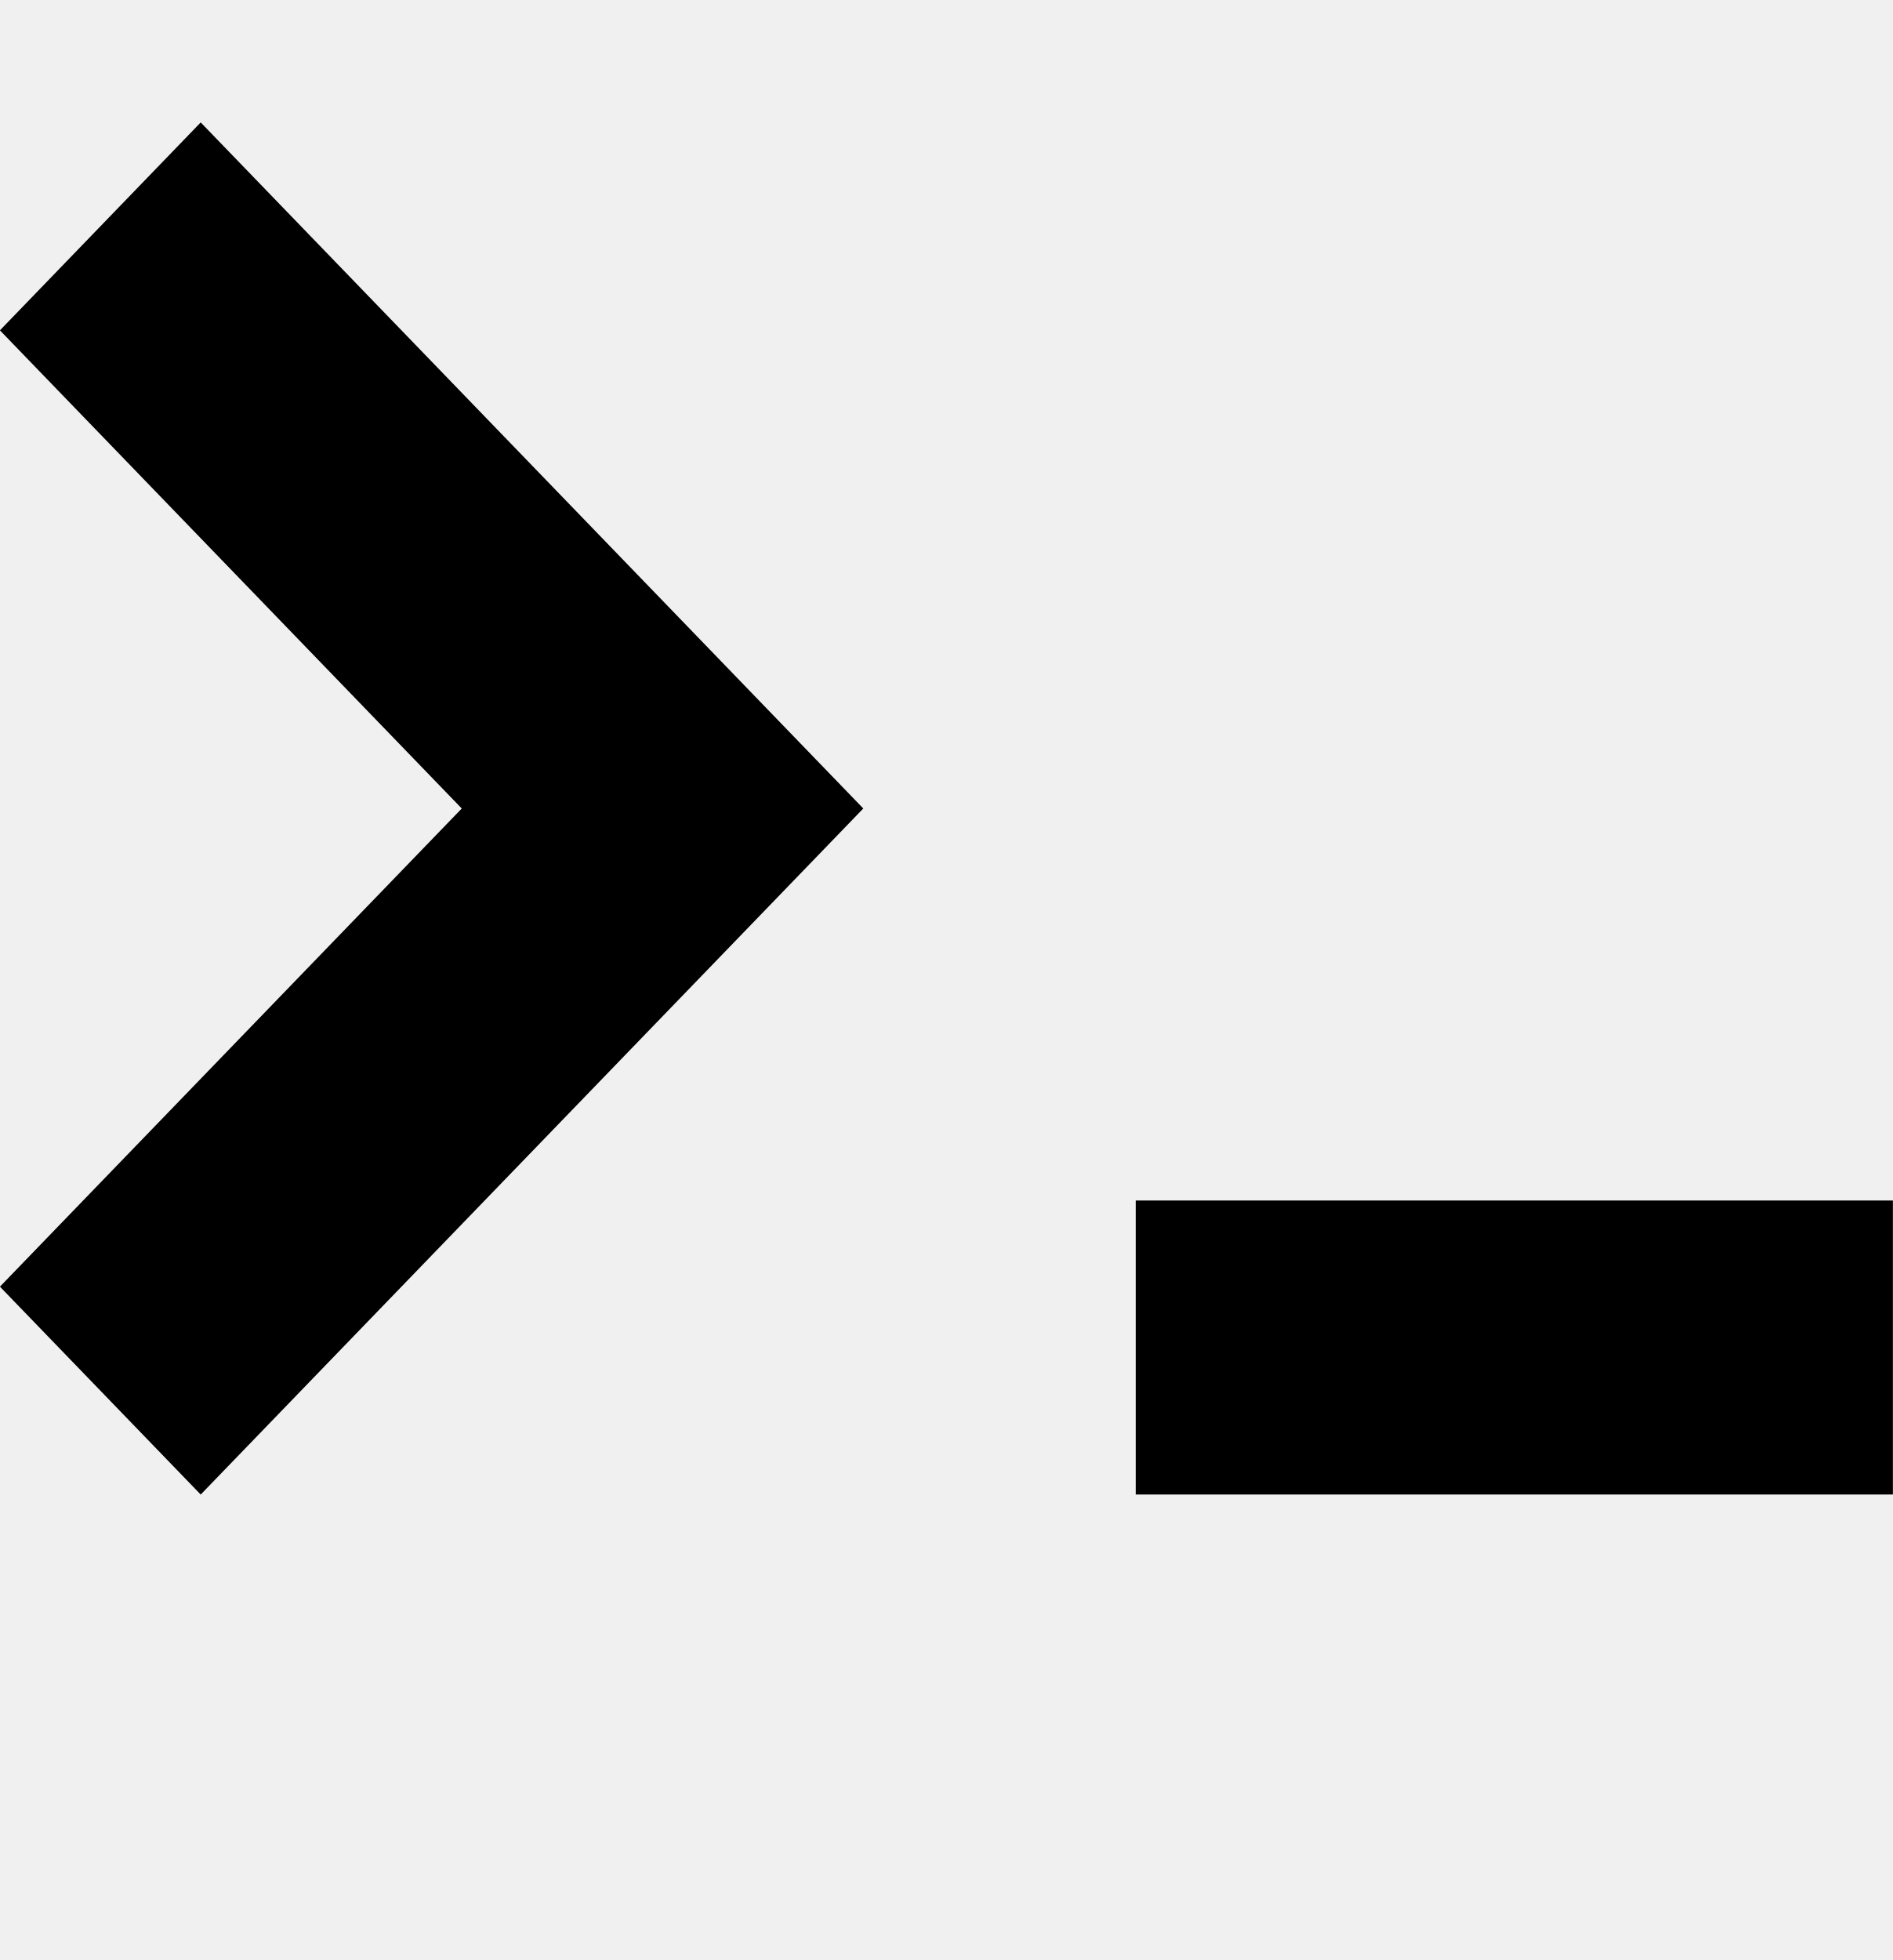
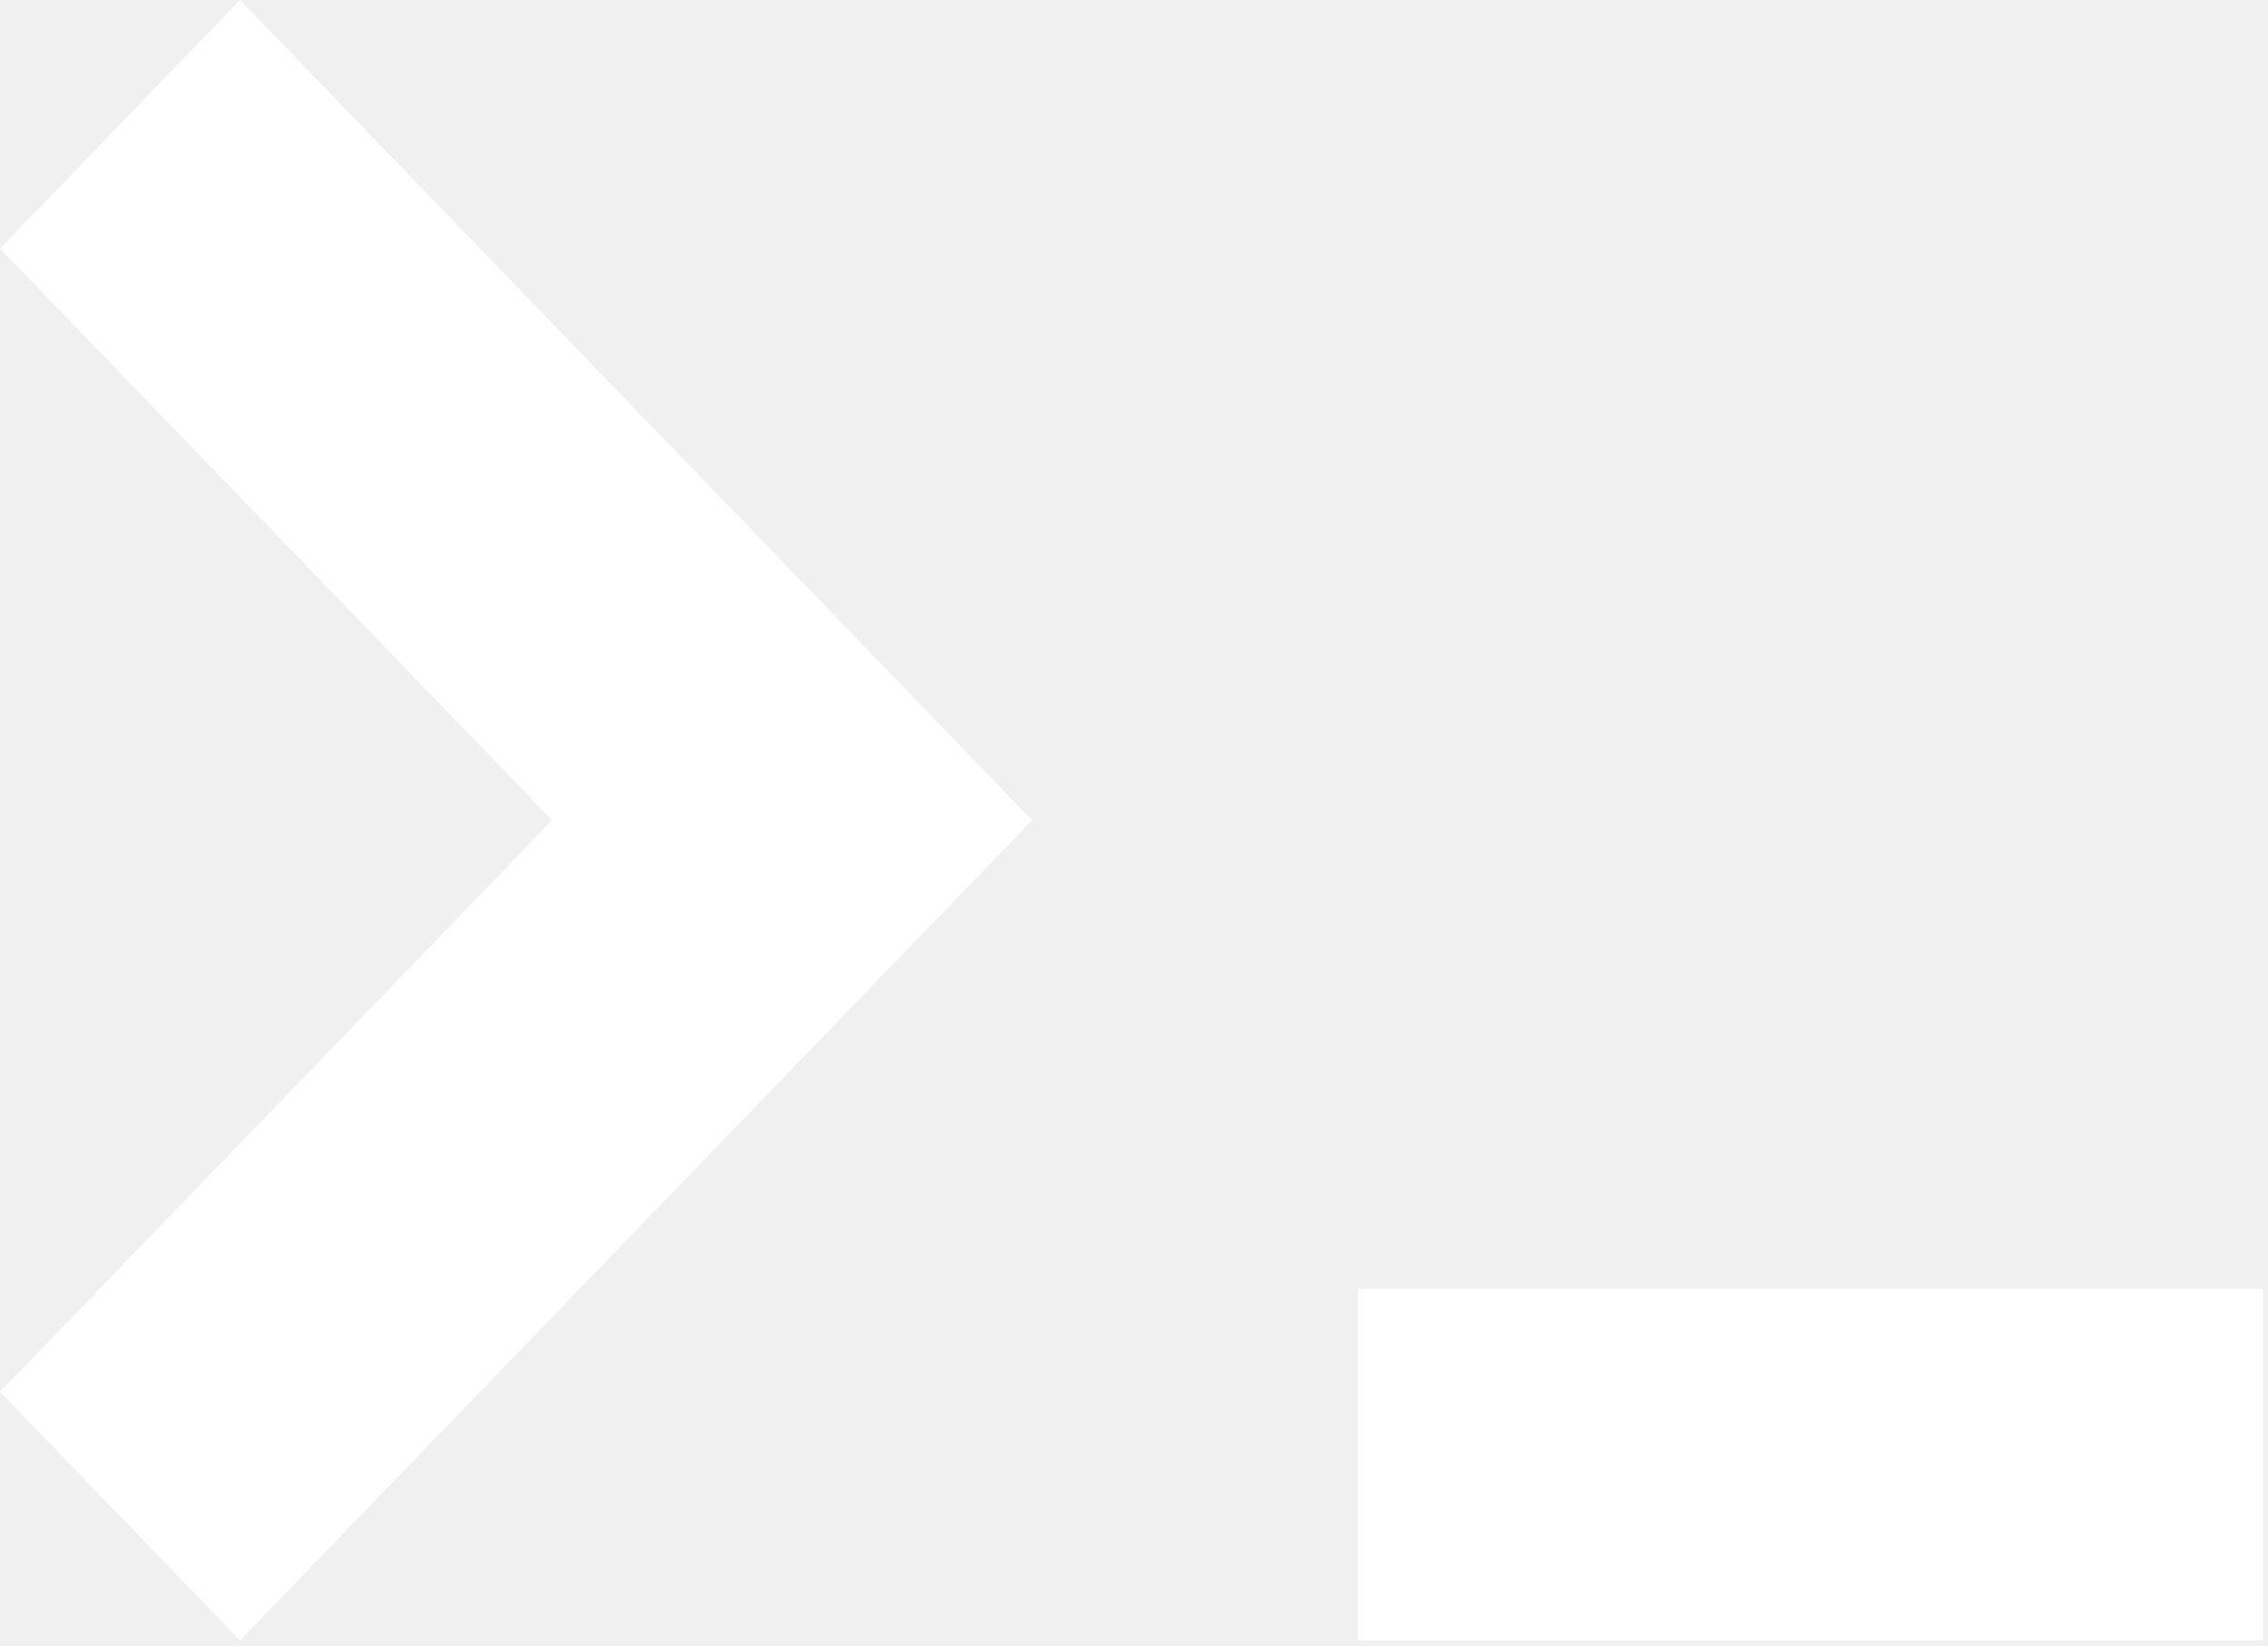
- <svg xmlns="http://www.w3.org/2000/svg" width="454" height="470" viewBox="0 0 454 470" fill="none">
-   <g clip-path="url(#clip0_111_44)">
-     <path d="M-0.016 79.215L110.747 193.875L-0.016 308.535L48.138 358.386L207.051 193.872L48.138 29.359L-0.016 79.215ZM272.397 287.875V358.375H453.997V287.875H272.397Z" fill="black" />
-   </g>
-   <defs>
-     <clipPath id="clip0_111_44">
-       <rect width="454" height="470" fill="white" />
-     </clipPath>
-   </defs>
+ <svg xmlns="http://www.w3.org/2000/svg" width="455" height="330" viewBox="0 0 455 330" fill="none">
+   <path d="M0 49.856L110.763 164.516L0 279.176L48.154 329.027L207.067 164.513L48.154 0L0 49.856ZM272.413 258.516V329.016H454.013V258.516H272.413Z" fill="white" />
</svg>
